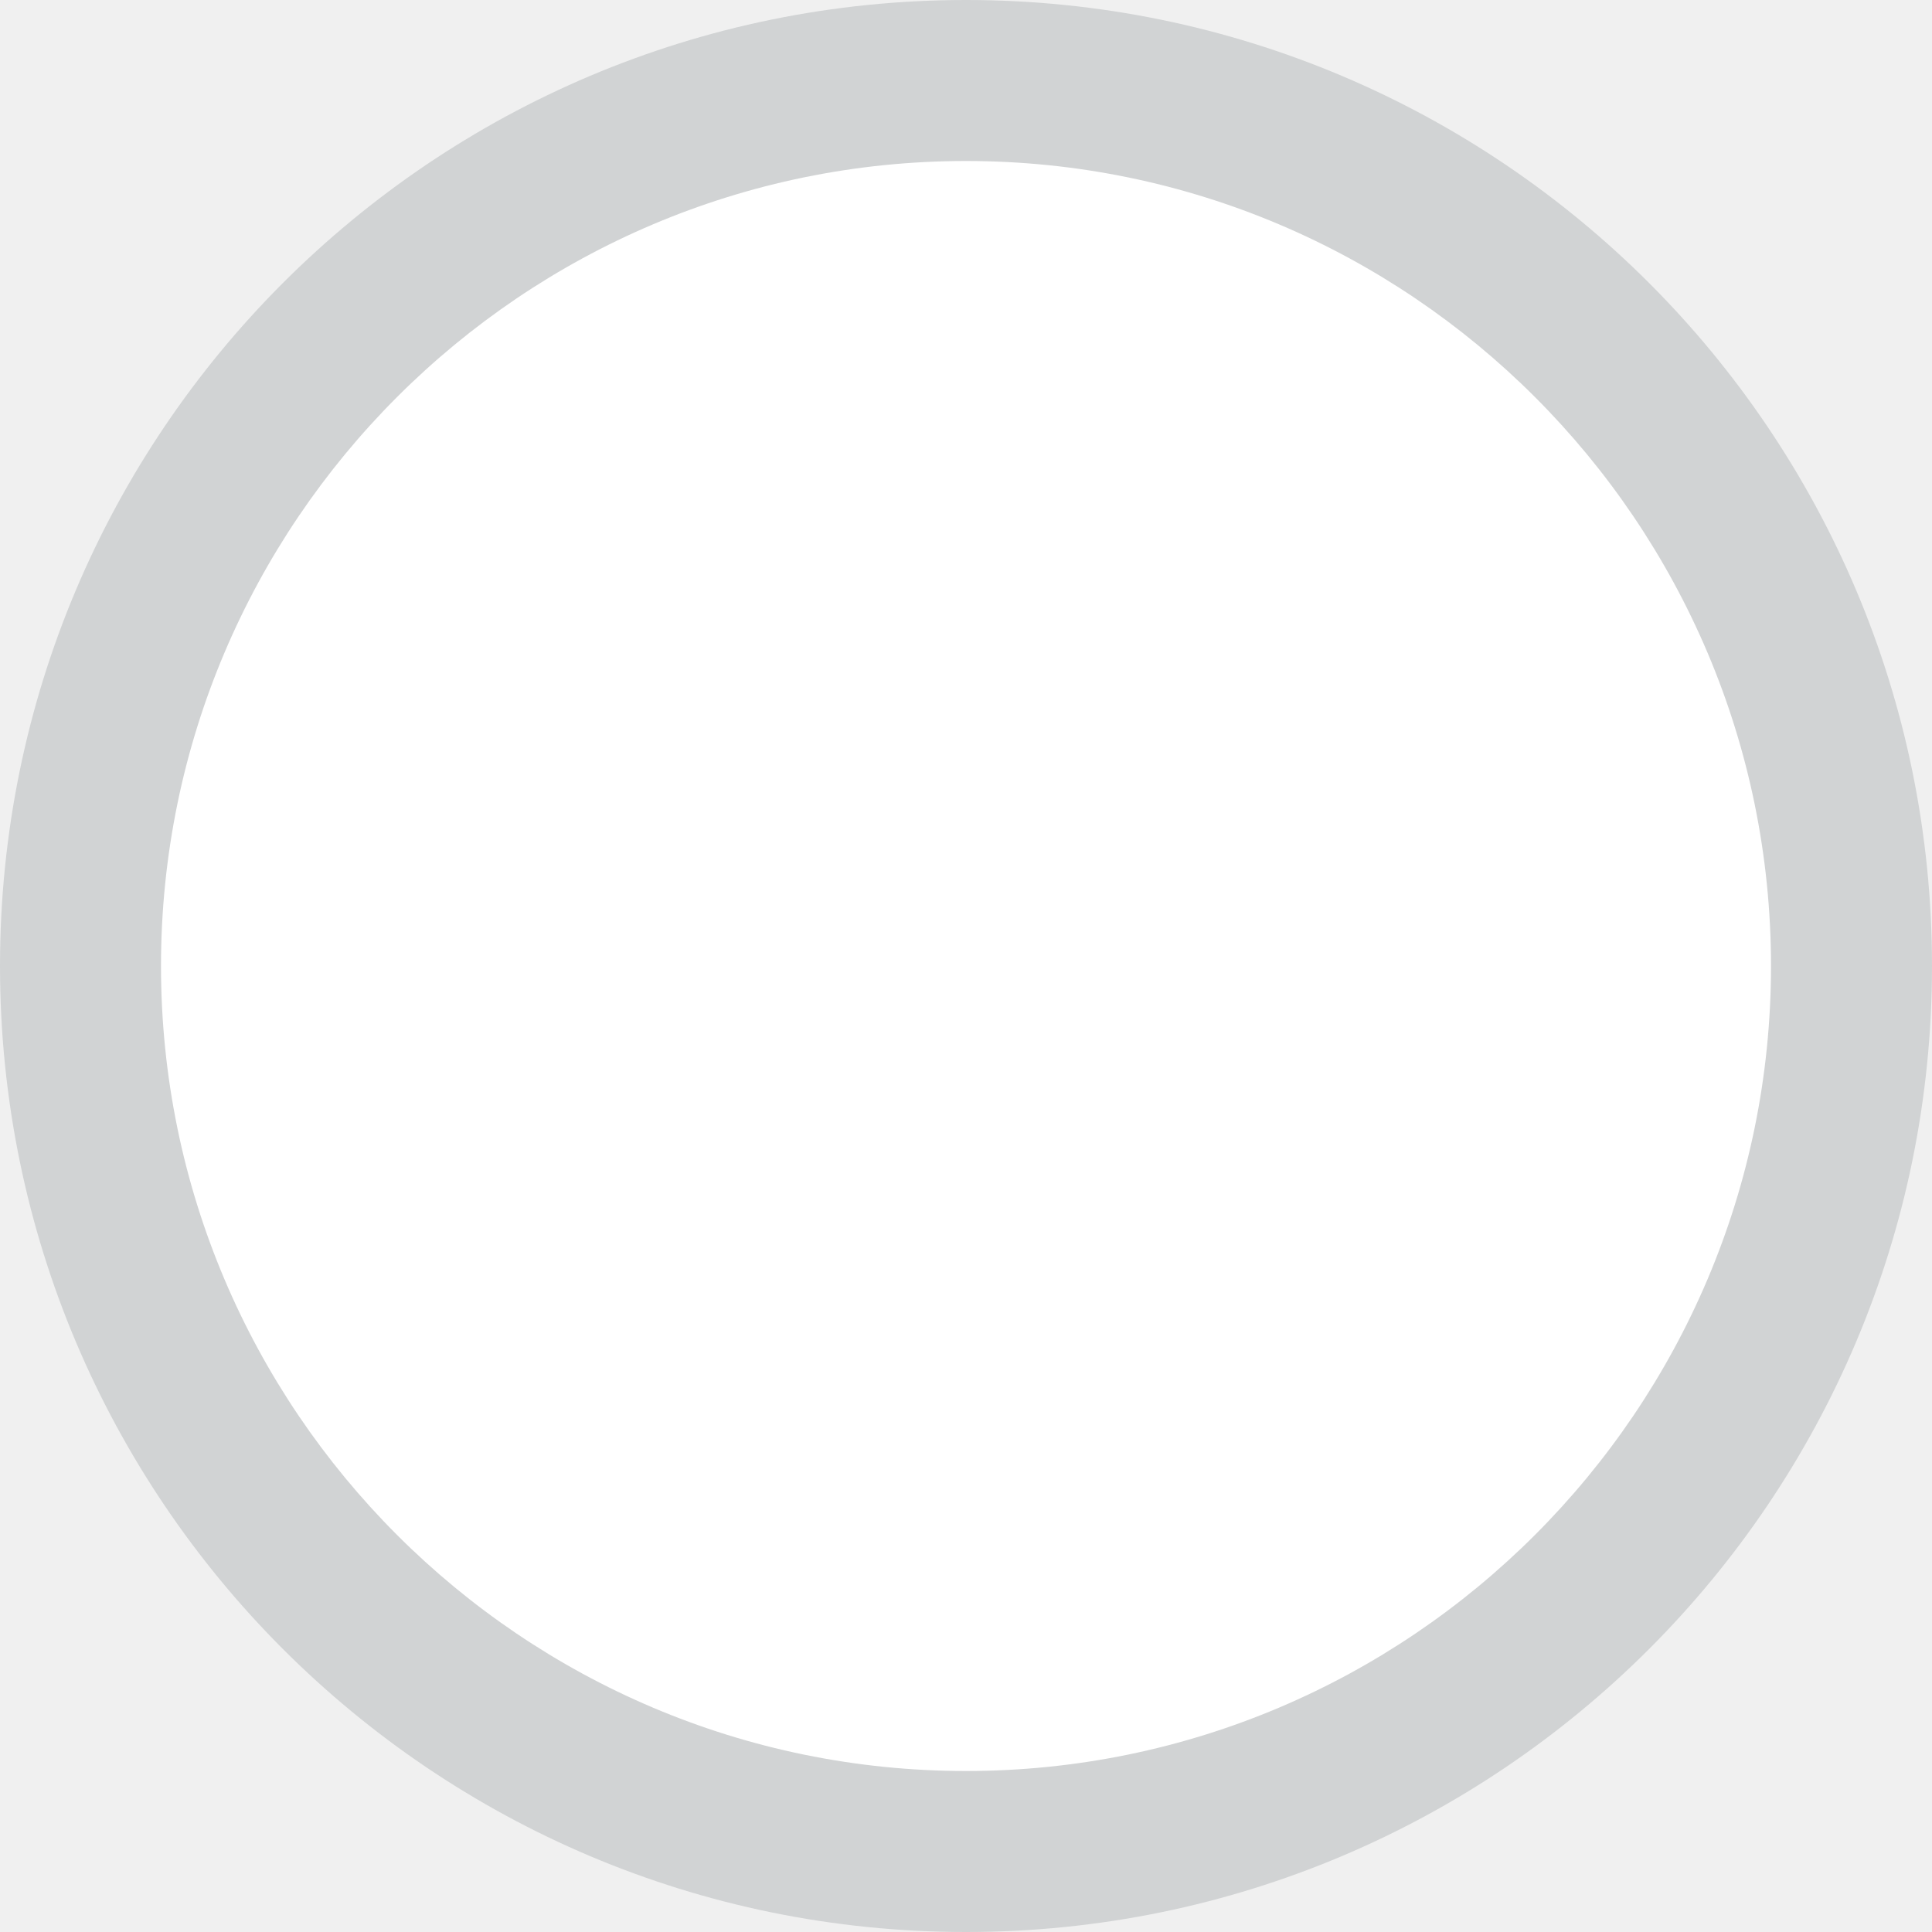
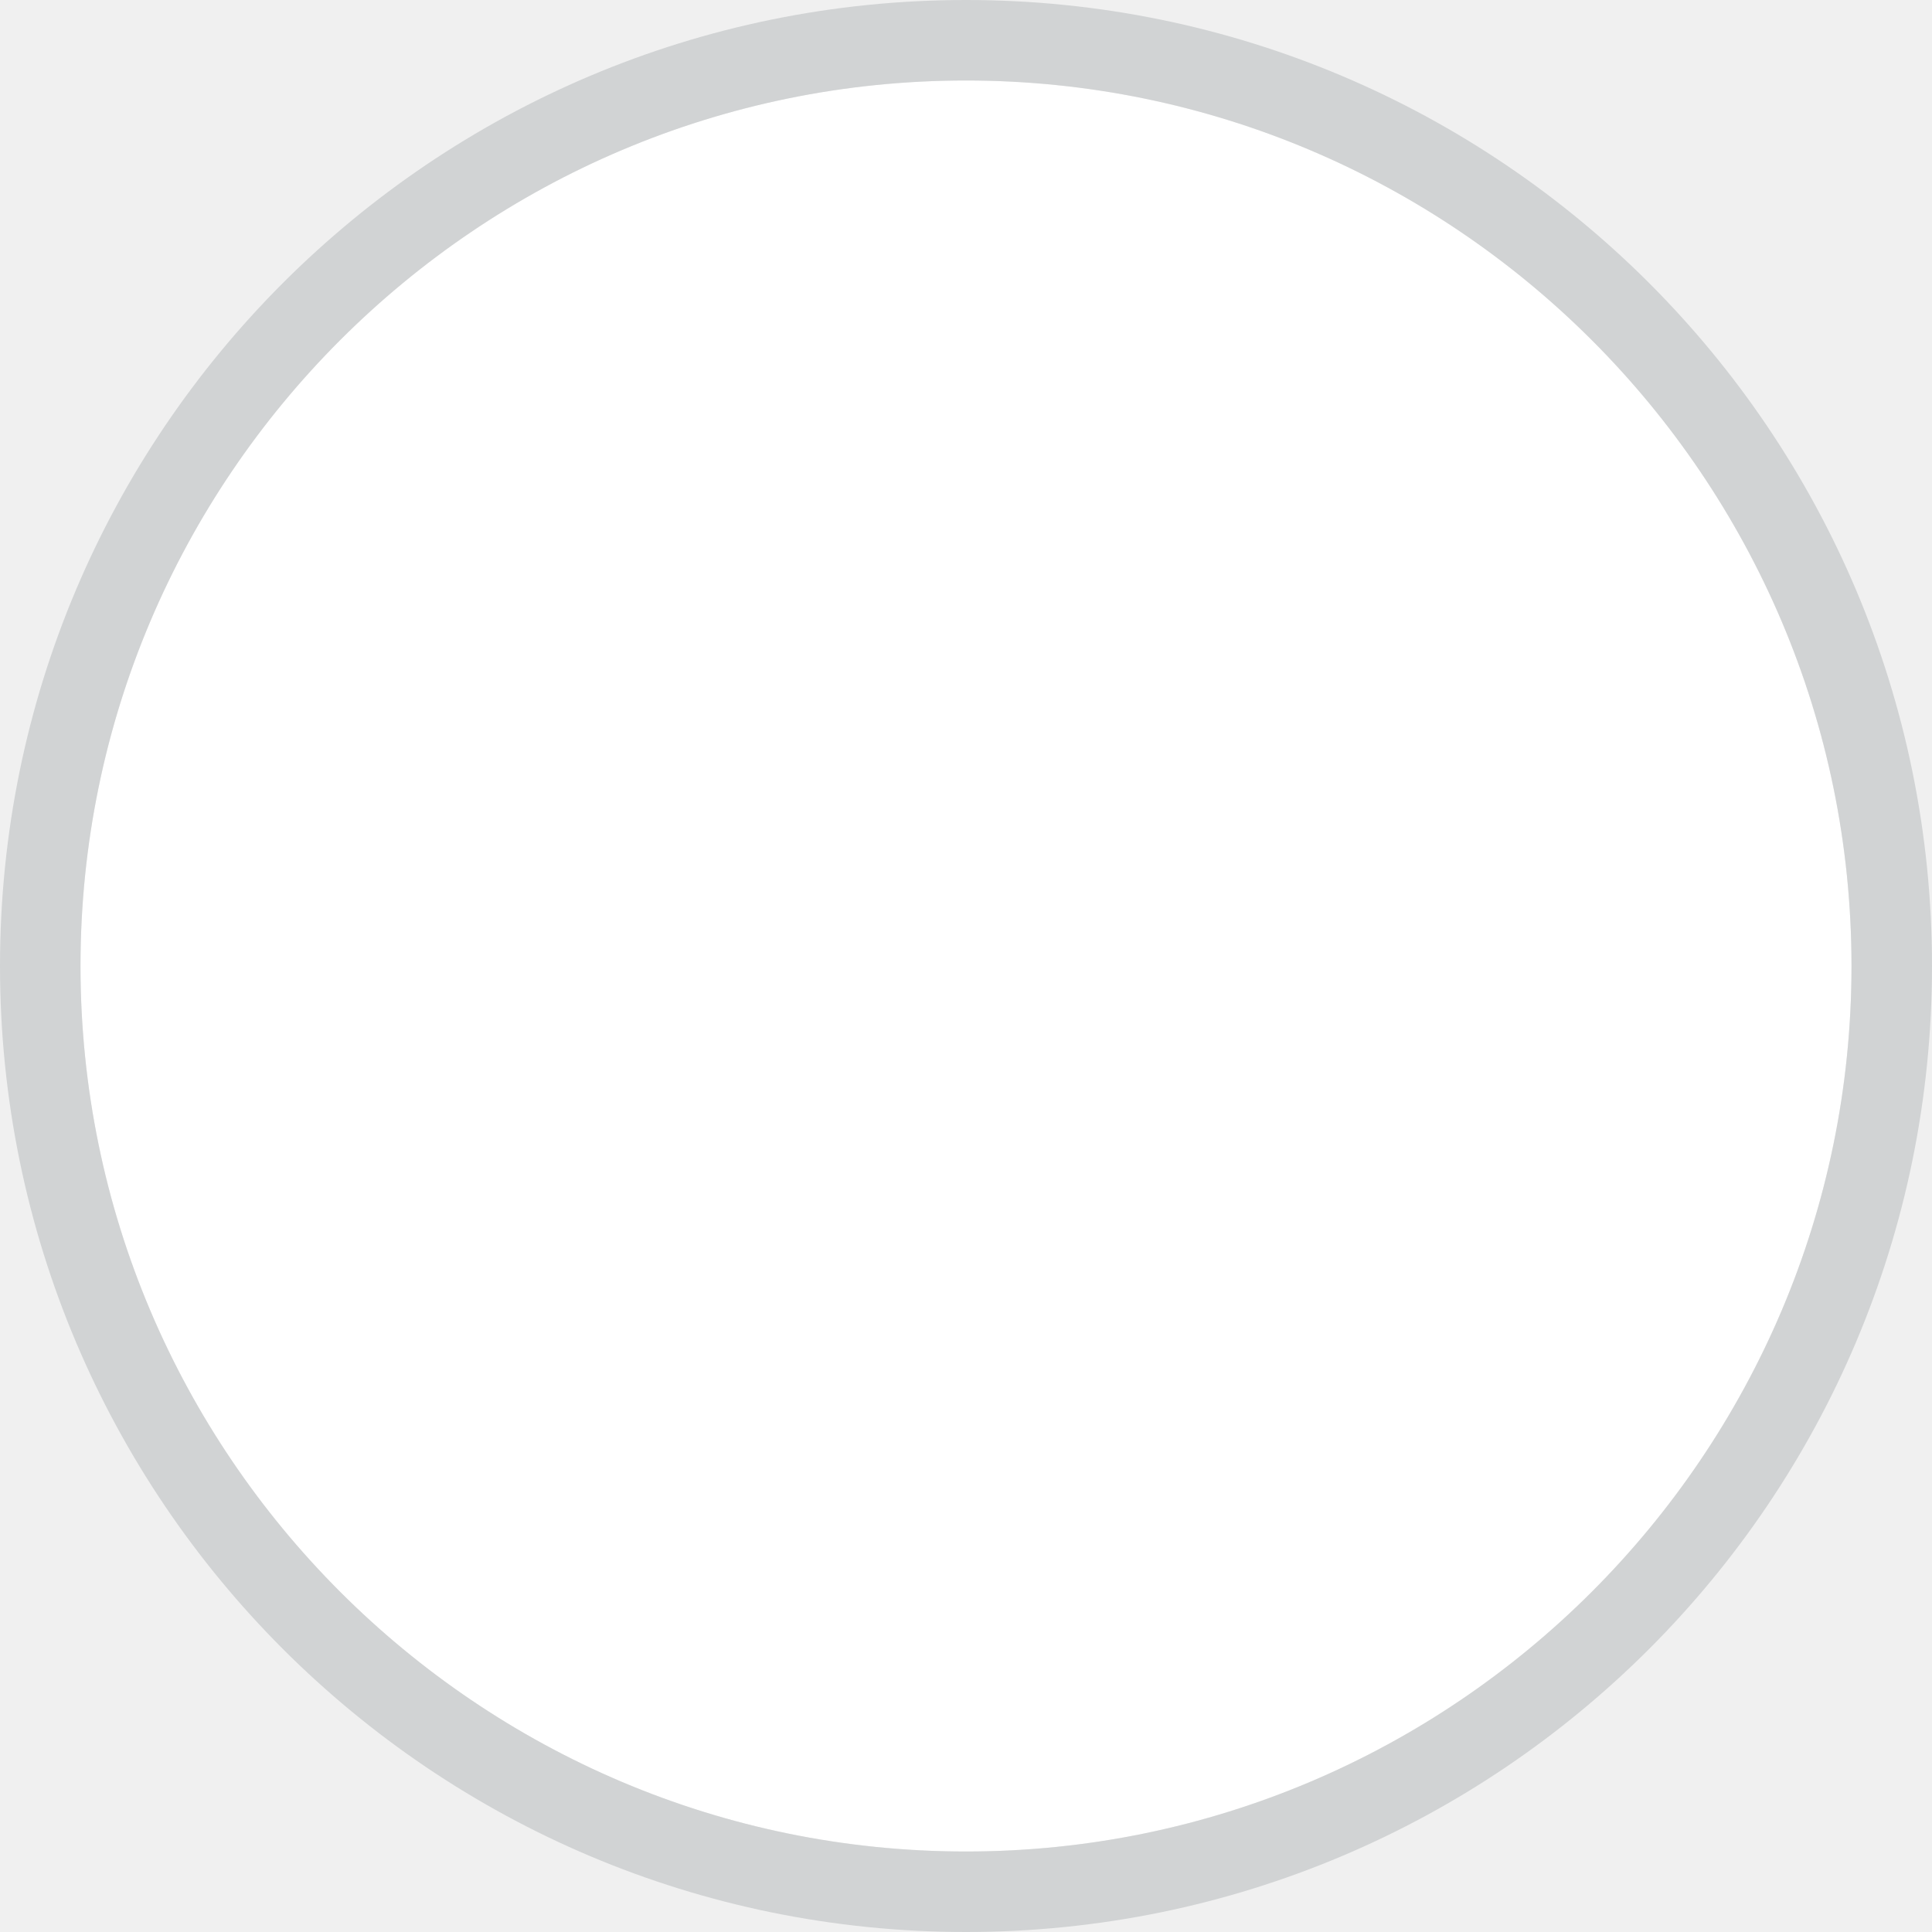
<svg xmlns="http://www.w3.org/2000/svg" width="24" height="24" viewBox="0 0 24 24" enable-background="new 0 0 24 24">
-   <path class="radio-background" fill="#fff" d="M12,23C5.935,23,1,18.065,1,12S5.935,1,12,1s11,4.935,11,11S18.065,23,12,23z" />
-   <path class="radio-outline" fill="#d1d3d4" d="m12,2c5.514,0 10,4.486 10,10 0,5.514-4.486,10-10,10-5.514,0-10-4.486-10-10 0-5.514 4.486-10 10-10m0-2c-6.627,0-12,5.373-12,12 0,6.627 5.373,12 12,12 6.627,0 12-5.373 12-12 0-6.627-5.373-12-12-12z" />
+   <path class="radio-background" fill="#fff" d="m12,23c-6.065,0-11-4.936-11-11 0-6.065 4.935-11 11-11 6.064,0 11,4.935 11,11 0,6.064-4.936,11-11,11z" />
+   <path class="radio-outline" fill="#d1d3d4" d="M12,1c6.064,0,11,4.934,11,11c0,6.064-4.936,11-11,11C5.934,23,1,18.064,1,12C1,5.934,5.934,1,12,1 M12,0  C5.373,0,0,5.373,0,12s5.373,12,12,12s12-5.373,12-12S18.627,0,12,0z" />
  <circle fill="#fff" cx="12" cy="12" r="5" />
</svg>
